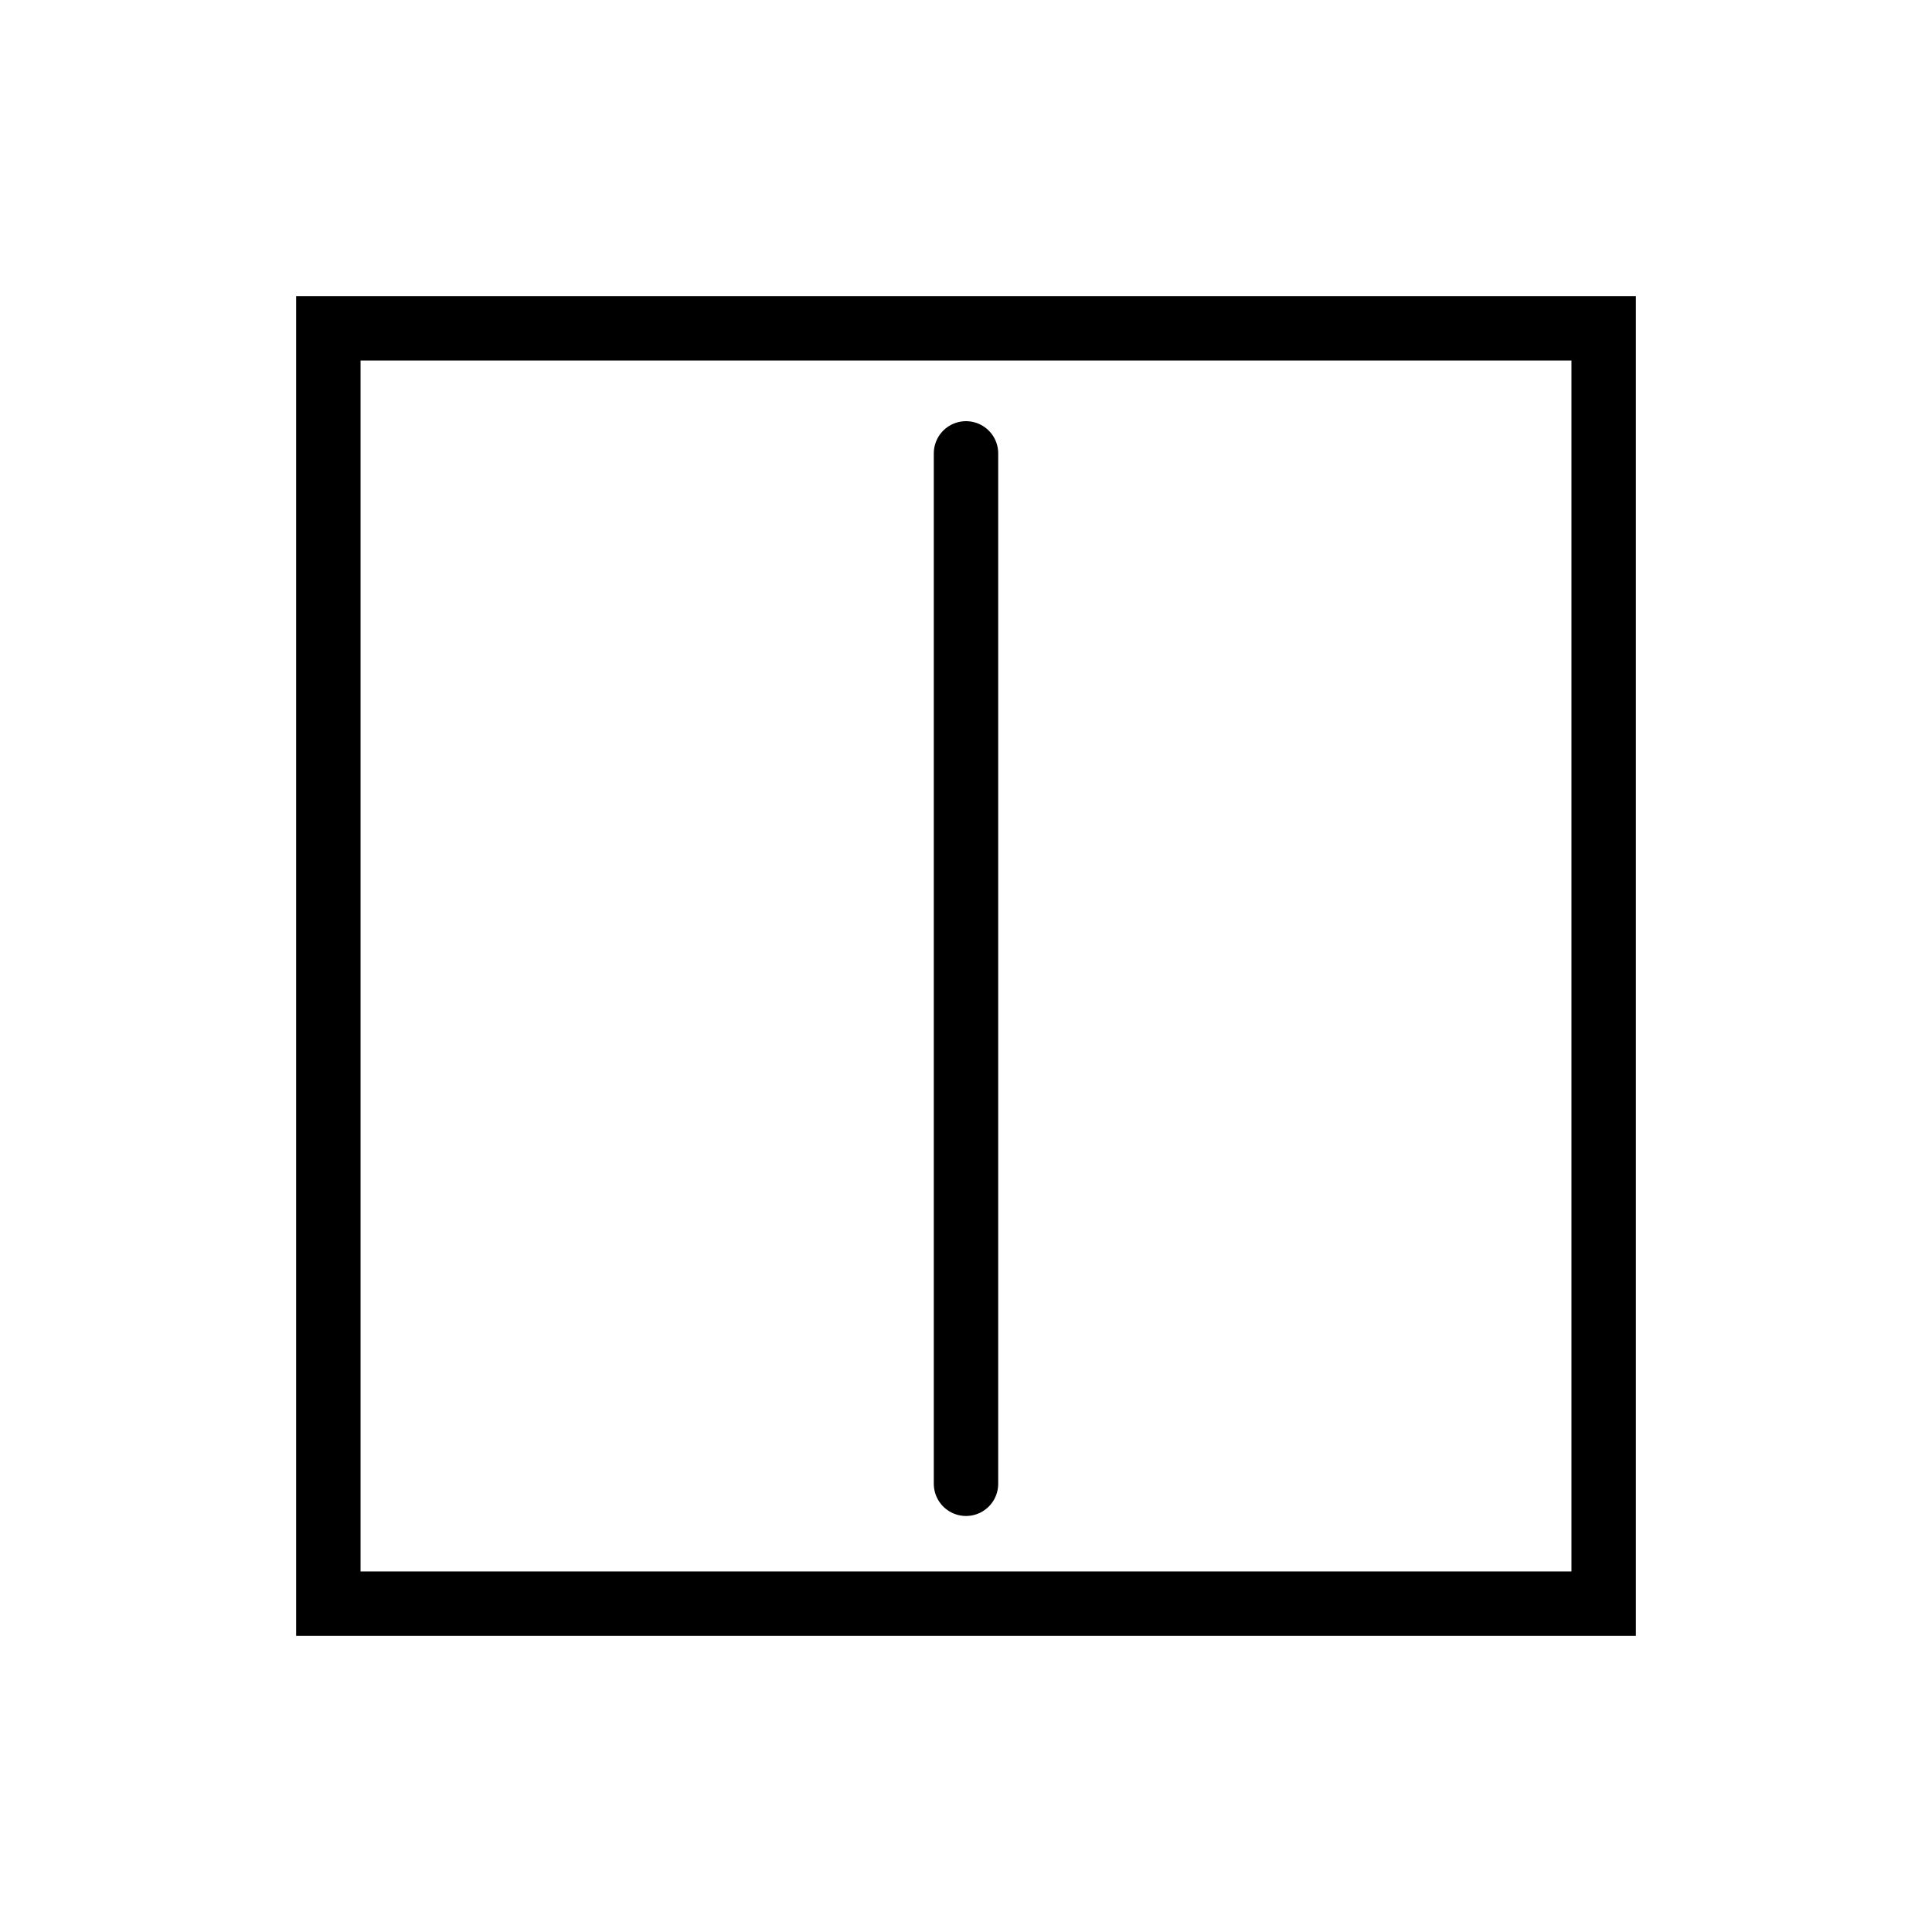
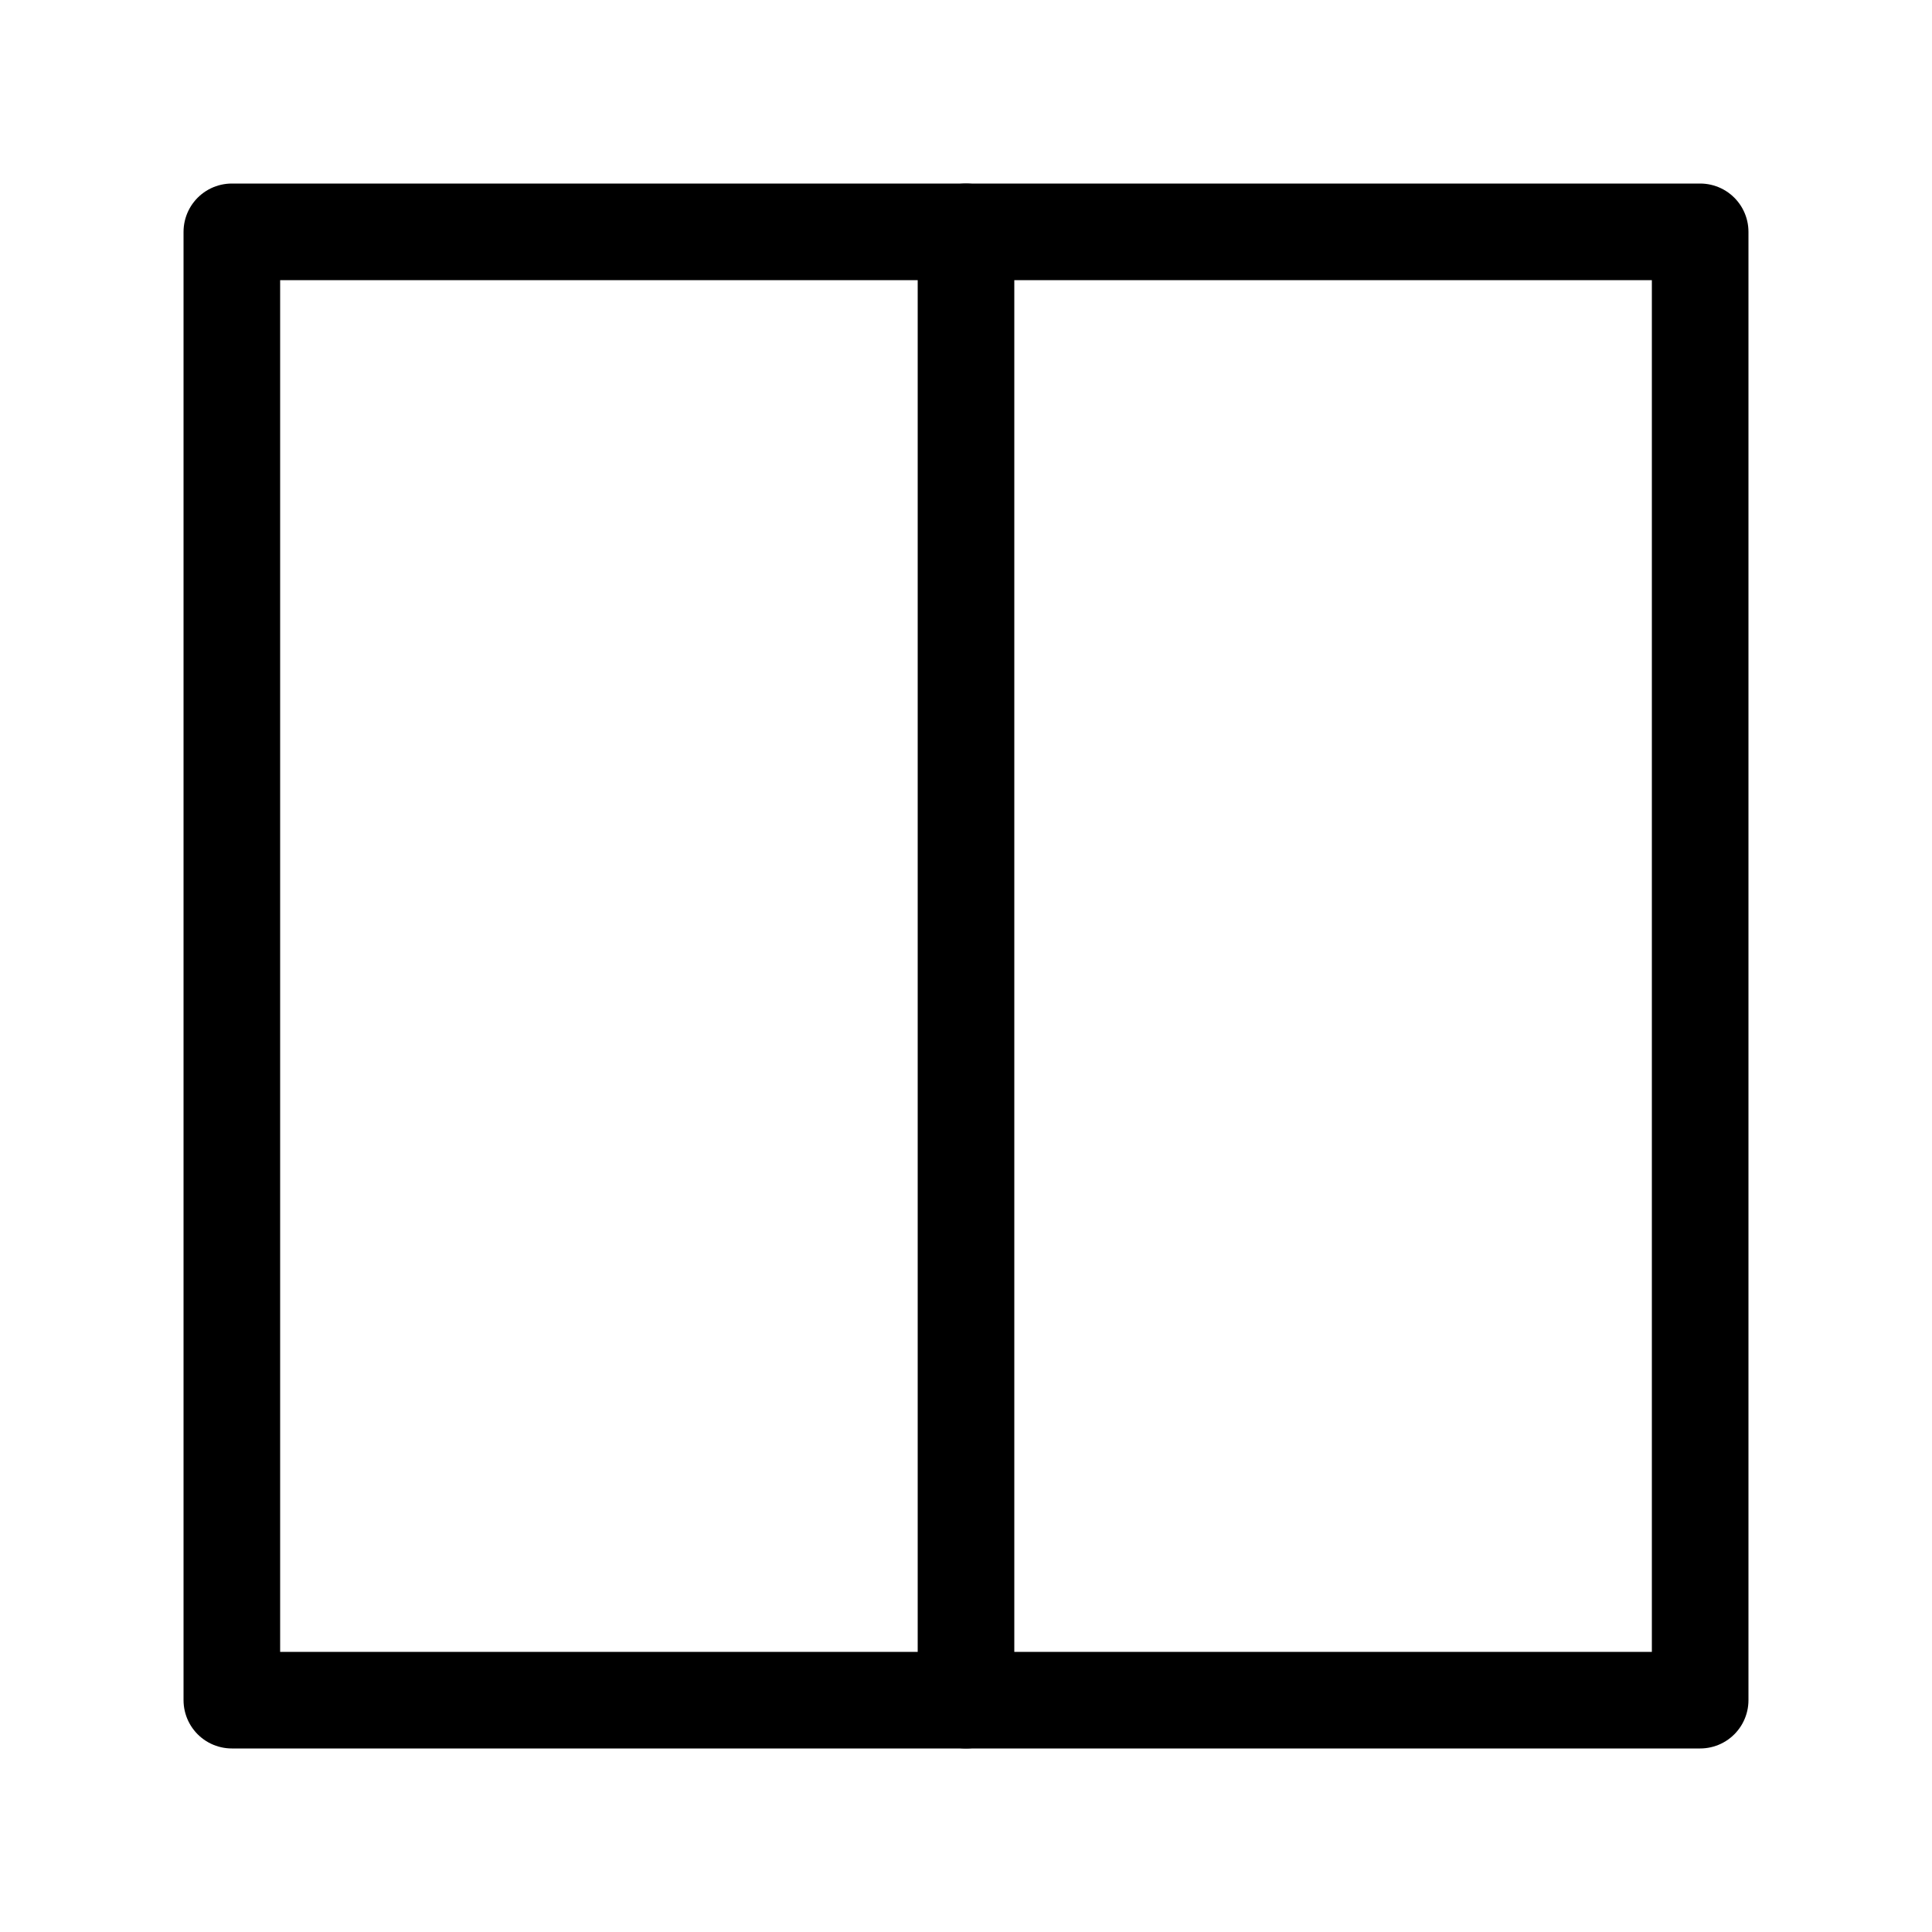
- <svg xmlns="http://www.w3.org/2000/svg" viewBox="0 0 375 375">
-   <rect x="63.73" y="63.73" width="247.54" height="247.54" fill="none" stroke="#000" stroke-width="12.5" />
-   <path fill="none" stroke="#000" stroke-width="12.5" stroke-linecap="round" d="M187.5 88 v200" />
+ <svg xmlns="http://www.w3.org/2000/svg" viewBox="0 0 100 100">
+   <rect fill="none" stroke="#000" stroke-width="5" stroke-linecap="round" stroke-linejoin="round" x="12" y="12" width="76" height="76" />
+   <path fill="none" stroke="#000" stroke-width="5" stroke-linecap="round" stroke-linejoin="round" d="M50 12 V88" />
</svg>
